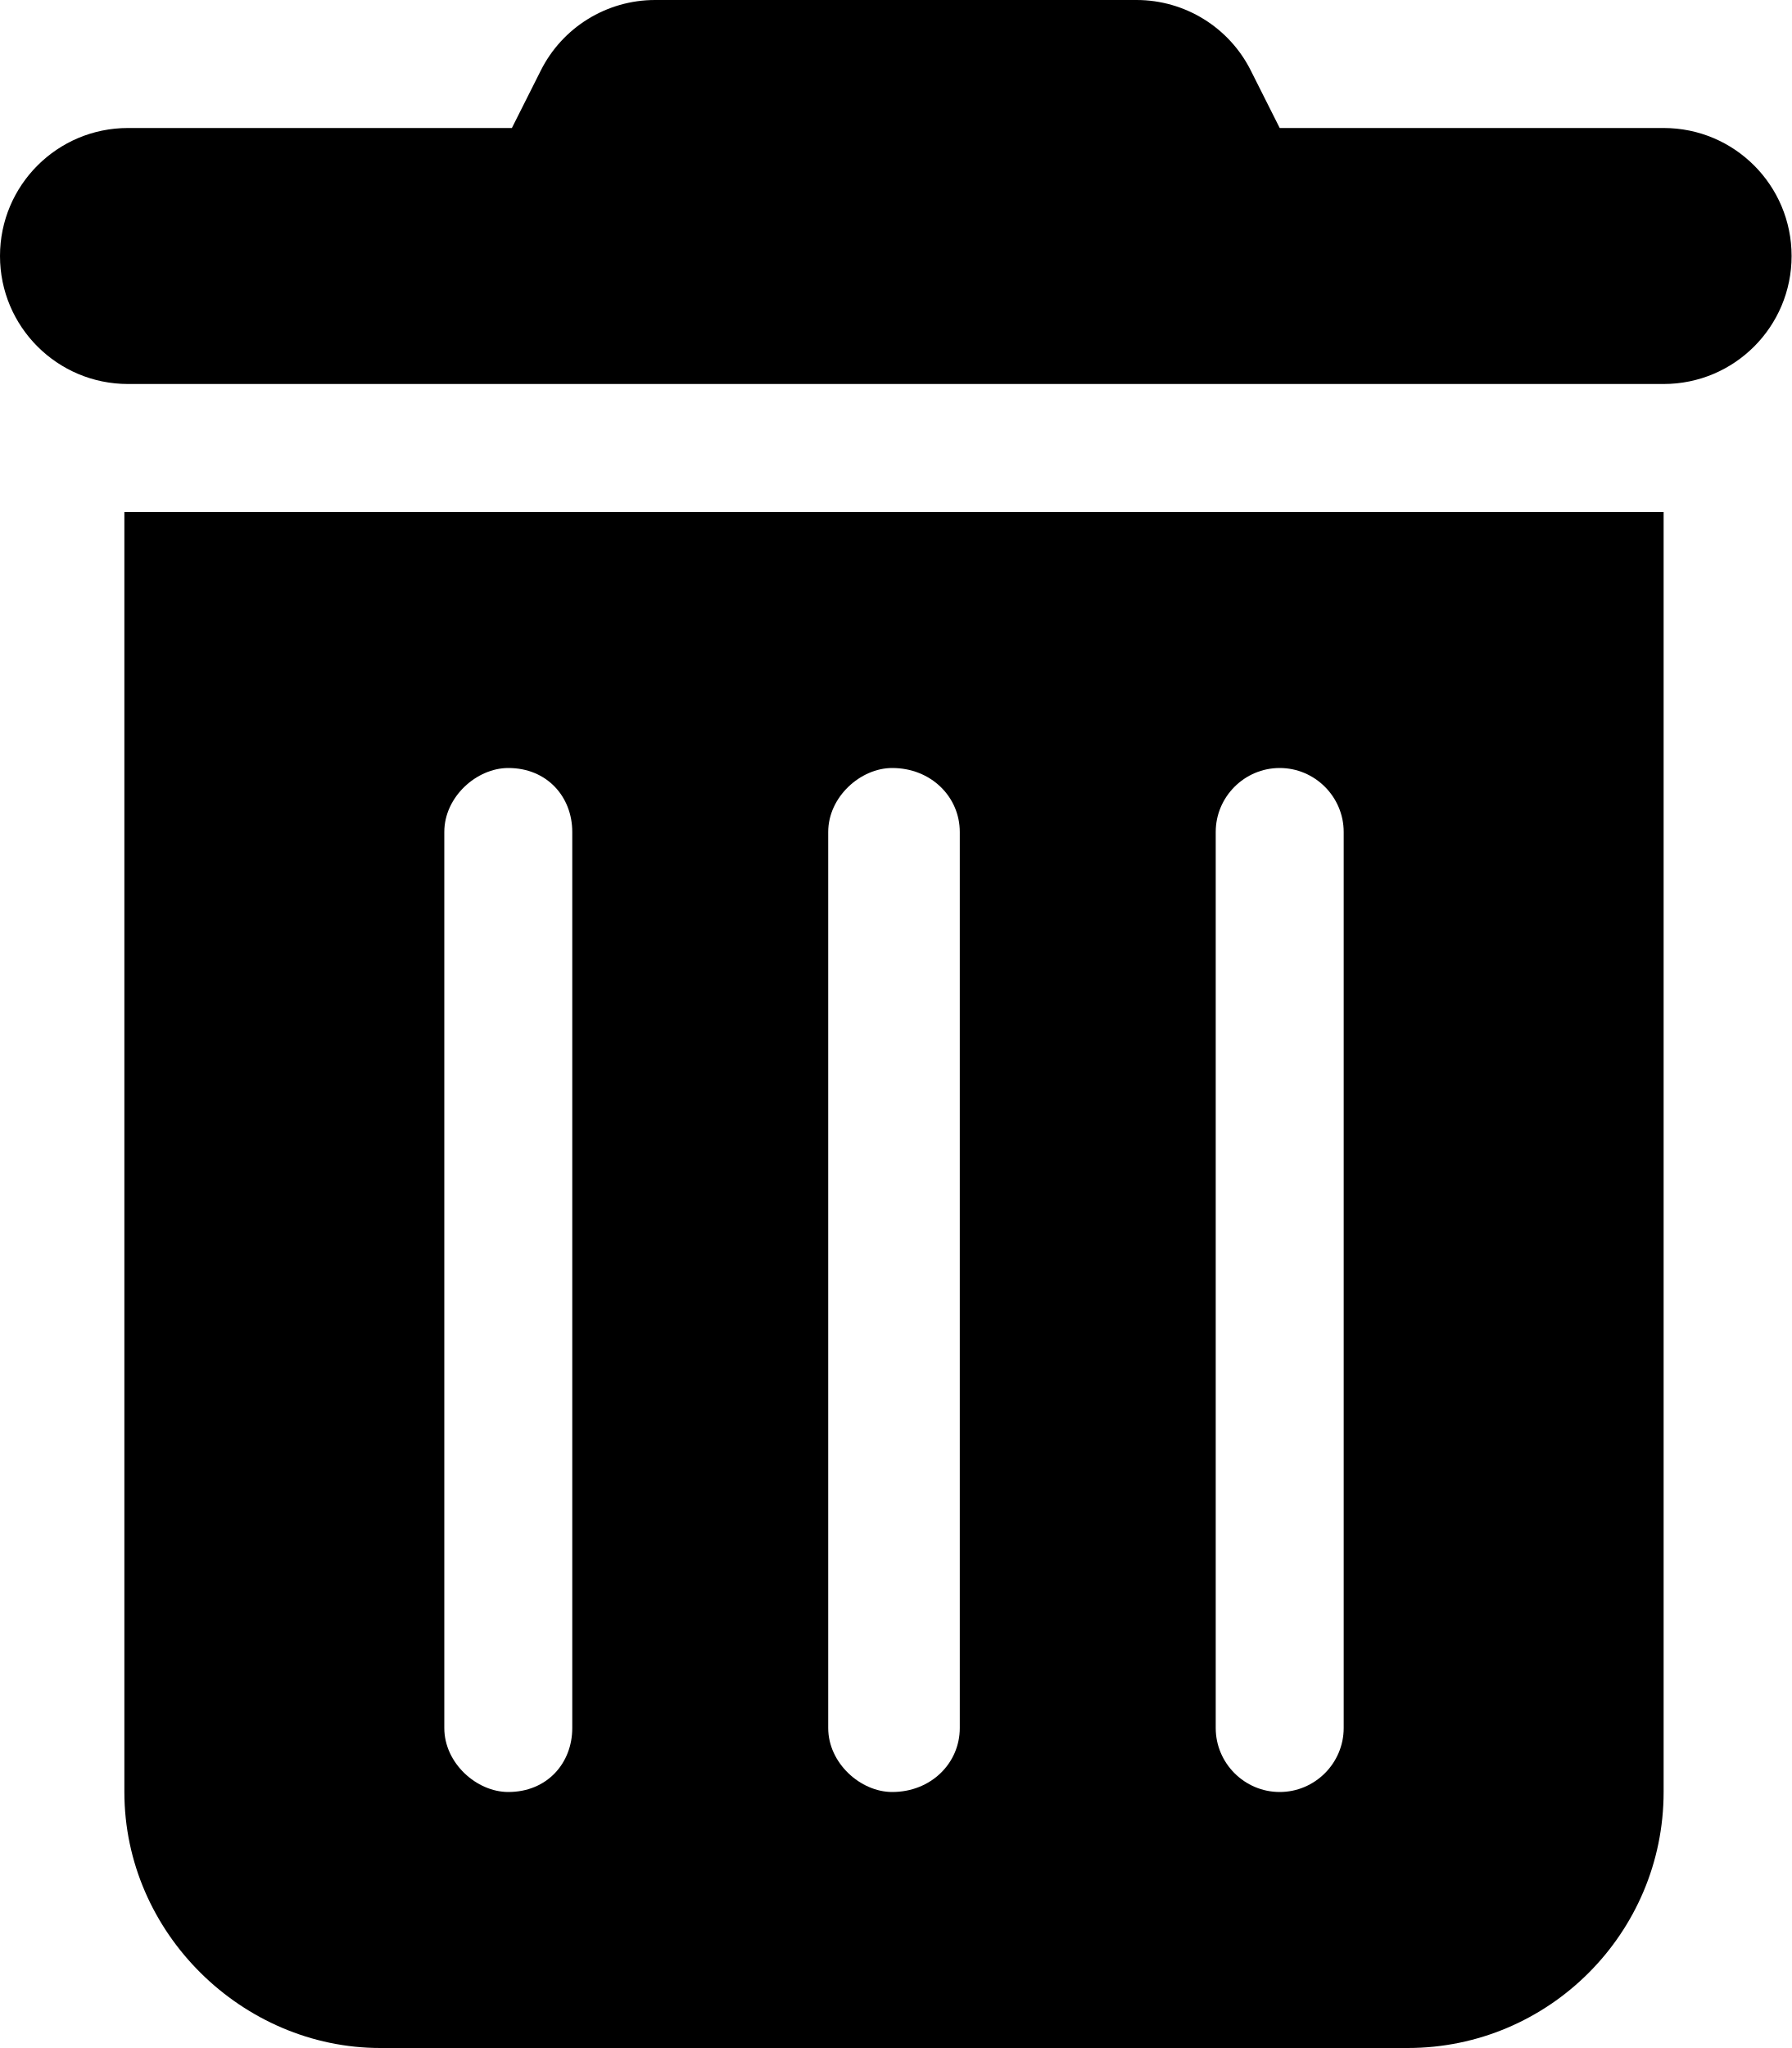
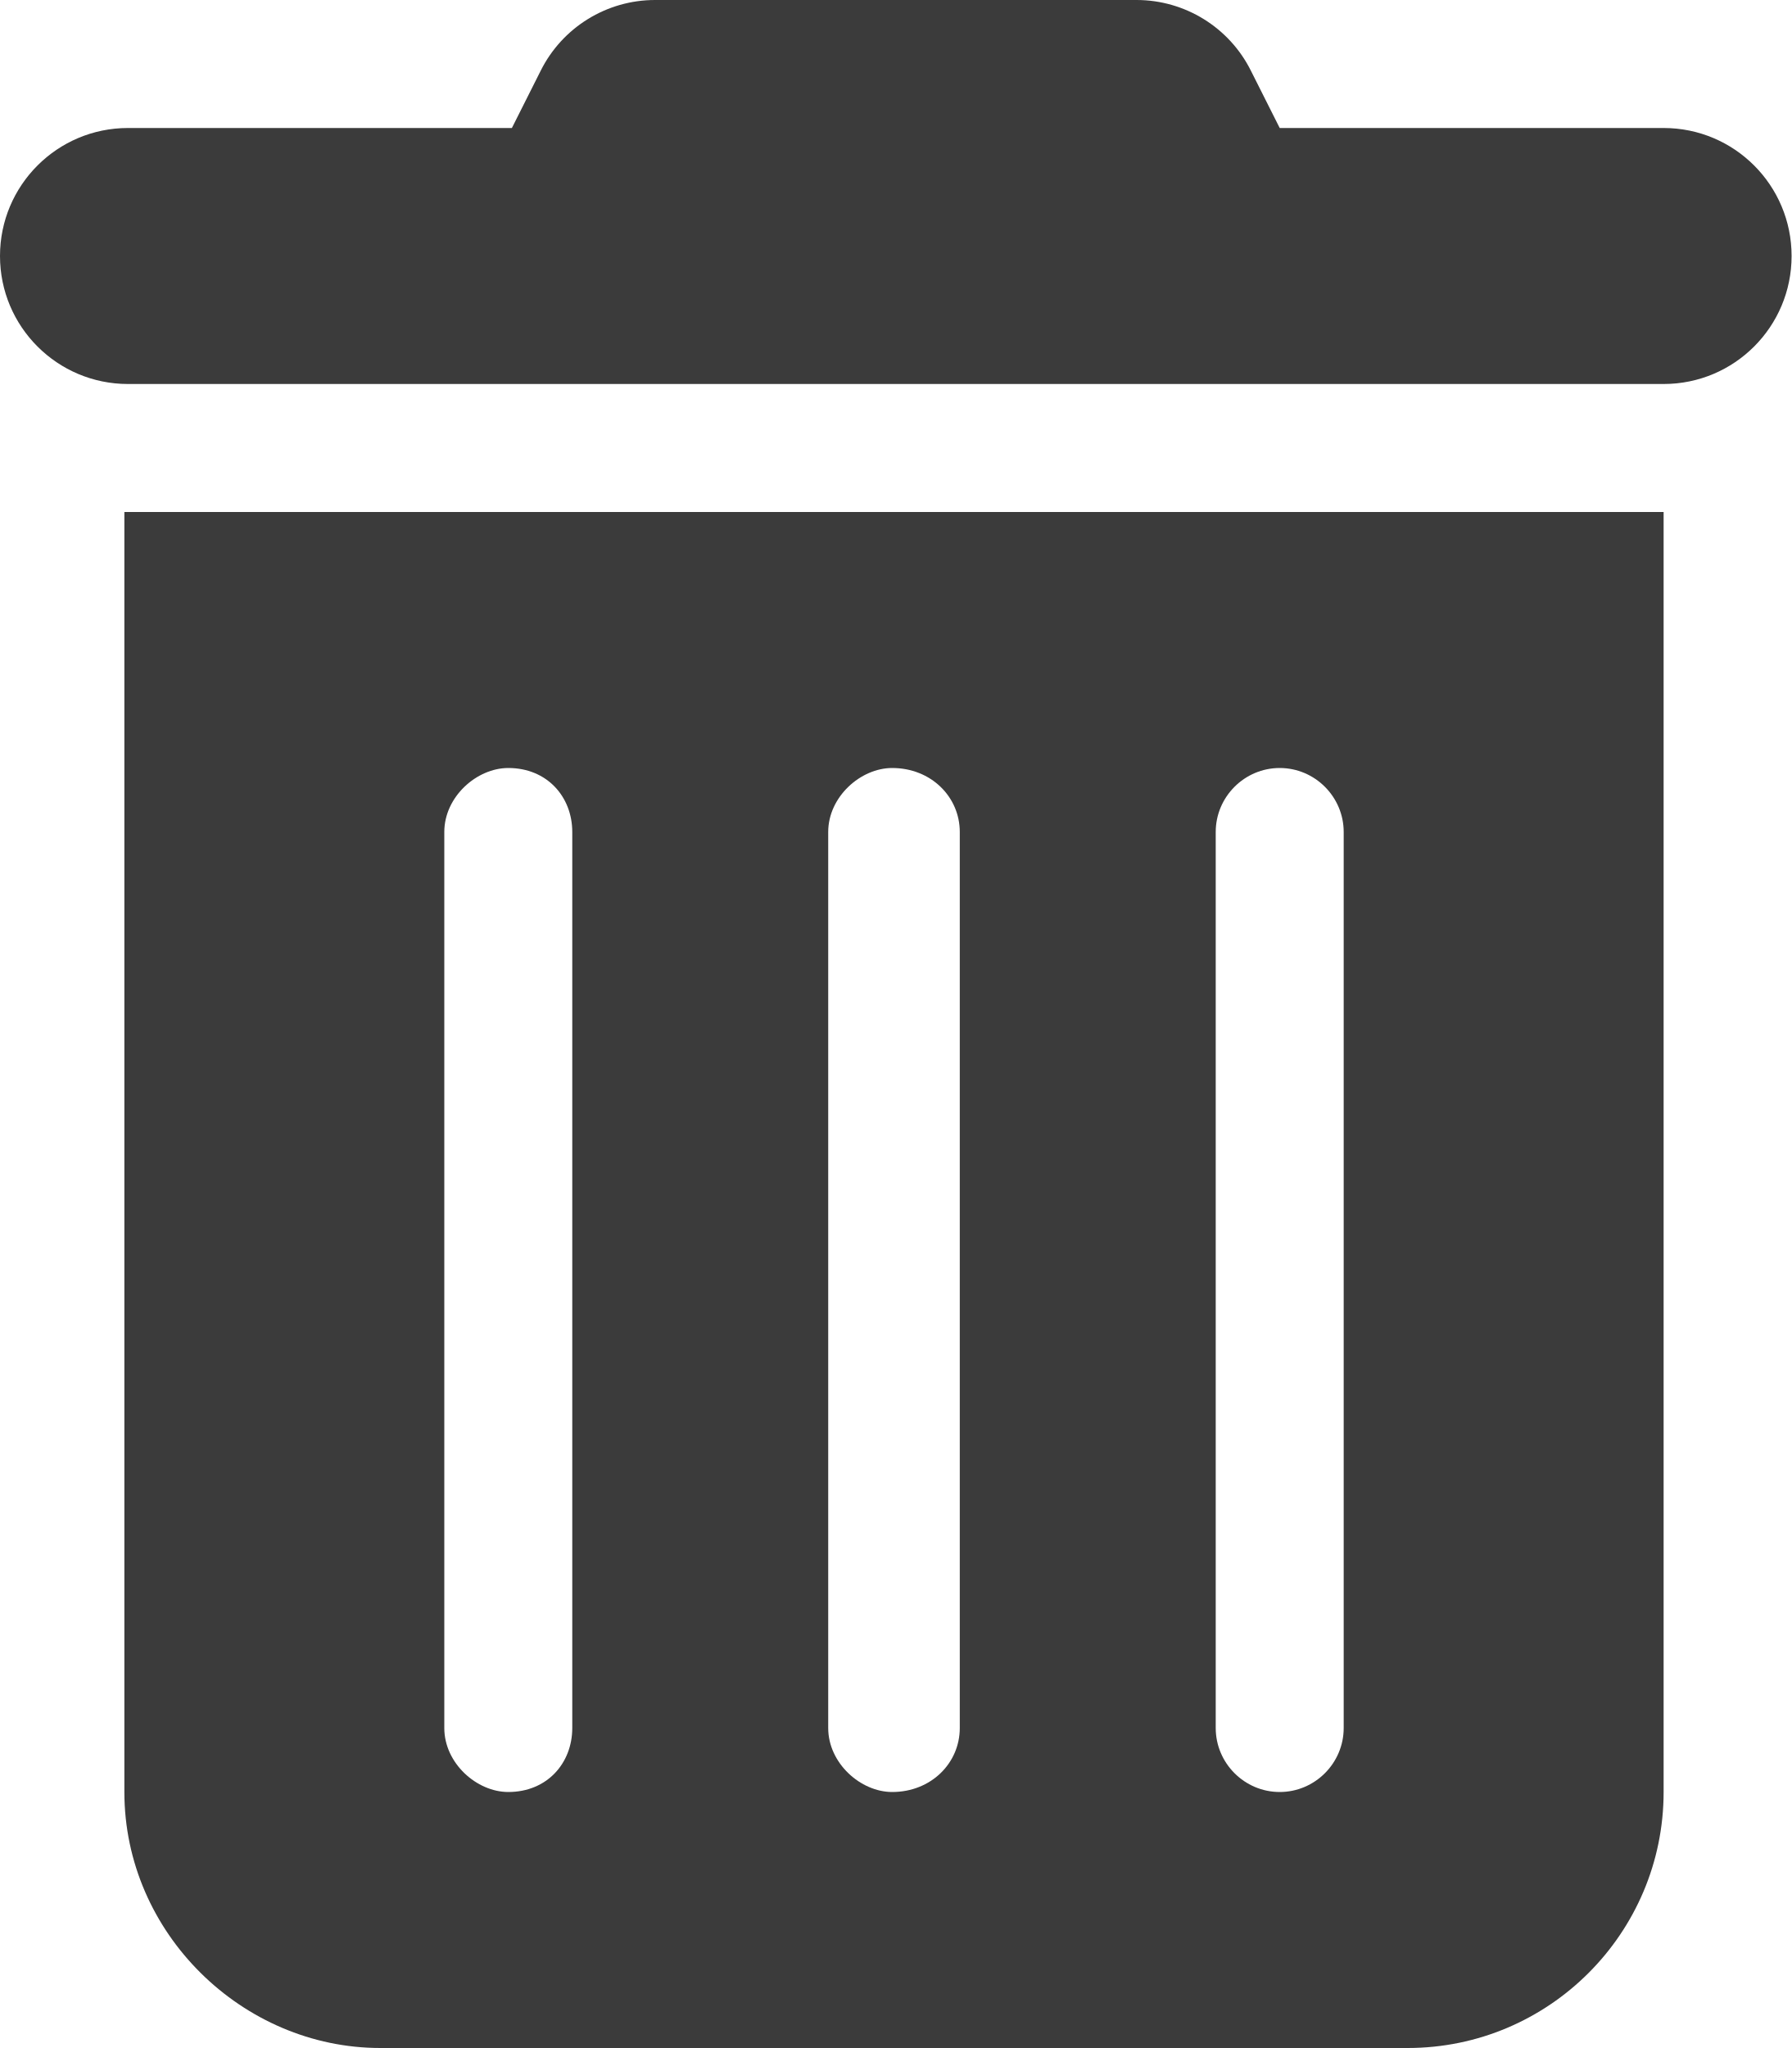
<svg xmlns="http://www.w3.org/2000/svg" viewBox="0 0 448 512">
-   <path d="M135.2 17.69C140.6 6.848 151.7 0 163.8 0H284.2C296.3 0 307.4 6.848 312.8 17.69L320 32H416C433.7 32 448 46.33 448 64C448 81.67 433.7 96 416 96H32C14.33 96 0 81.67 0 64C0 46.33 14.33 32 32 32H128L135.2 17.69zM31.1 128H416V448C416 483.3 387.3 512 352 512H95.1C60.65 512 31.1 483.3 31.1 448V128zM111.1 208V432C111.1 440.8 119.2 448 127.1 448C136.8 448 143.1 440.8 143.1 432V208C143.1 199.2 136.8 192 127.1 192C119.2 192 111.1 199.2 111.1 208zM207.1 208V432C207.1 440.8 215.2 448 223.1 448C232.8 448 240 440.8 240 432V208C240 199.2 232.8 192 223.1 192C215.2 192 207.1 199.2 207.1 208zM304 208V432C304 440.8 311.2 448 320 448C328.8 448 336 440.8 336 432V208C336 199.2 328.8 192 320 192C311.2 192 304 199.2 304 208z" />
+   <path d="M135.2 17.69C140.6 6.848 151.7 0 163.8 0H284.2C296.3 0 307.4 6.848 312.8 17.69L320 32H416C433.7 32 448 46.33 448 64C448 81.67 433.7 96 416 96H32C14.33 96 0 81.67 0 64C0 46.33 14.33 32 32 32H128L135.2 17.69zM31.1 128H416V448C416 483.3 387.3 512 352 512H95.1C60.65 512 31.1 483.3 31.1 448V128zM111.1 208V432C111.1 440.8 119.2 448 127.1 448C136.8 448 143.1 440.8 143.1 432V208C143.1 199.2 136.8 192 127.1 192C119.2 192 111.1 199.2 111.1 208zM207.1 208V432C207.1 440.8 215.2 448 223.1 448C232.8 448 240 440.8 240 432V208C240 199.2 232.8 192 223.1 192C215.2 192 207.1 199.2 207.1 208zM304 208V432C304 440.8 311.2 448 320 448C328.8 448 336 440.8 336 432V208C336 199.2 328.8 192 320 192C311.2 192 304 199.2 304 208z" fill="#3b3b3b" />
</svg>
